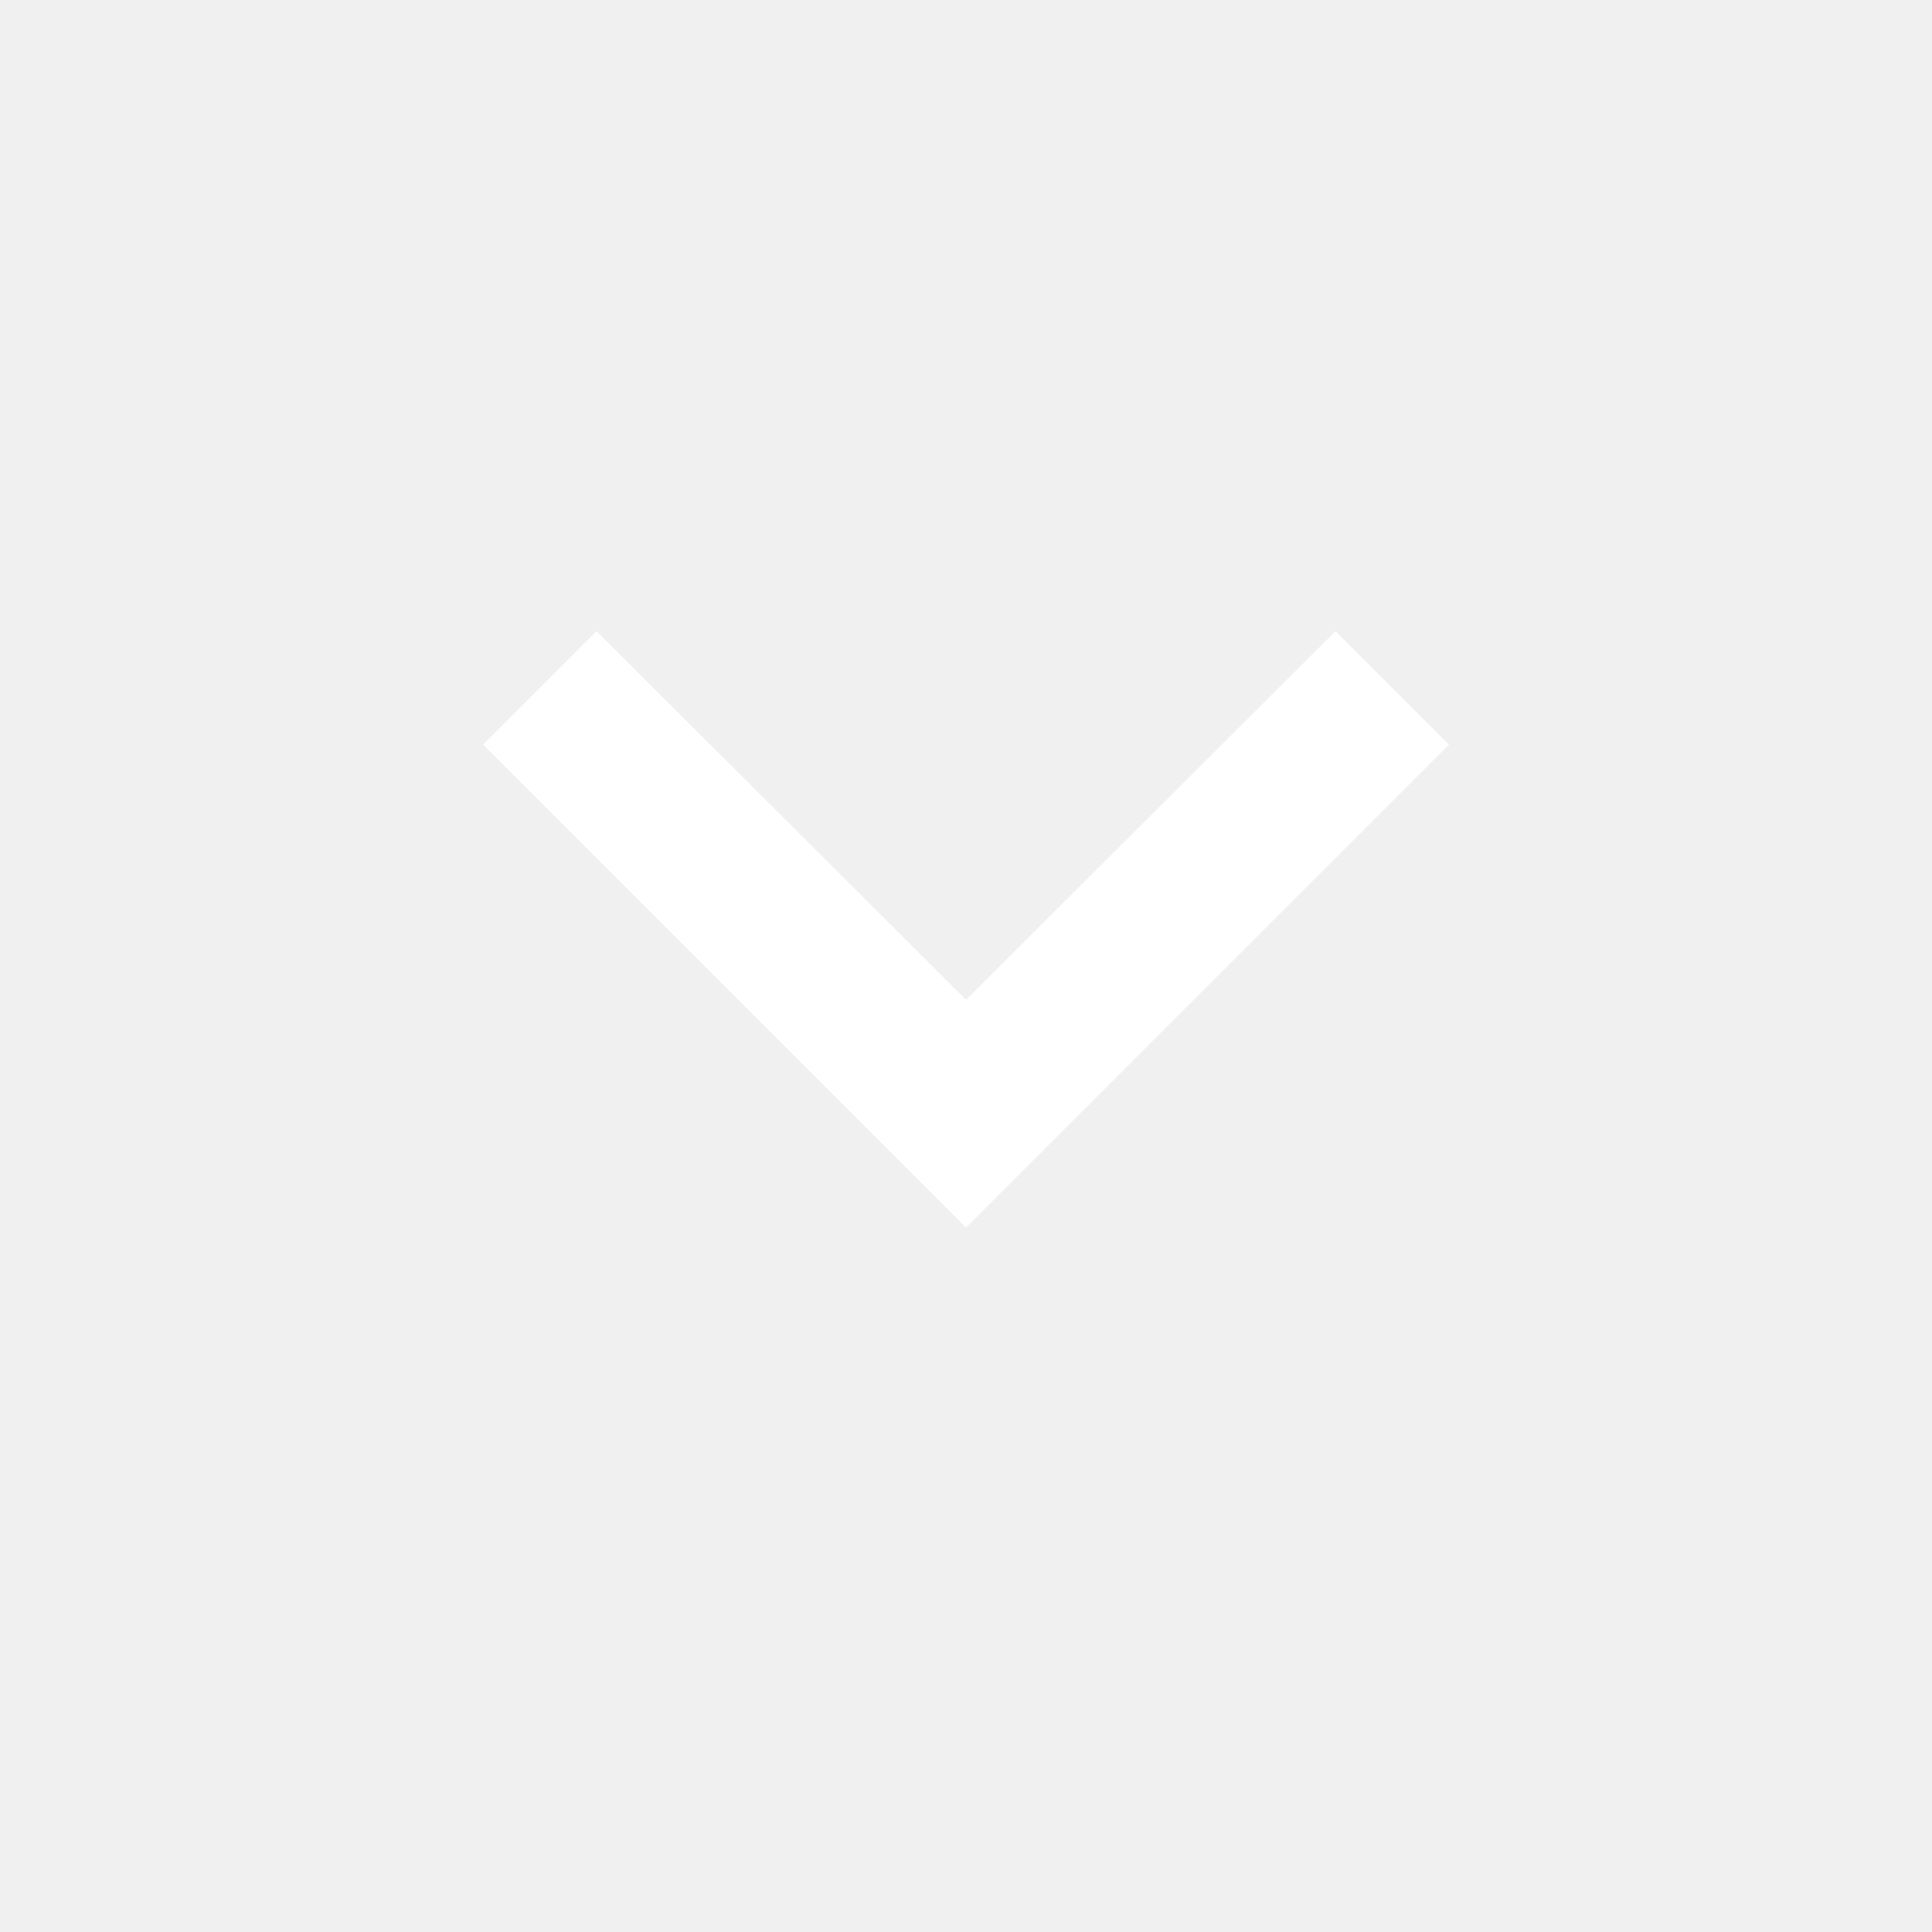
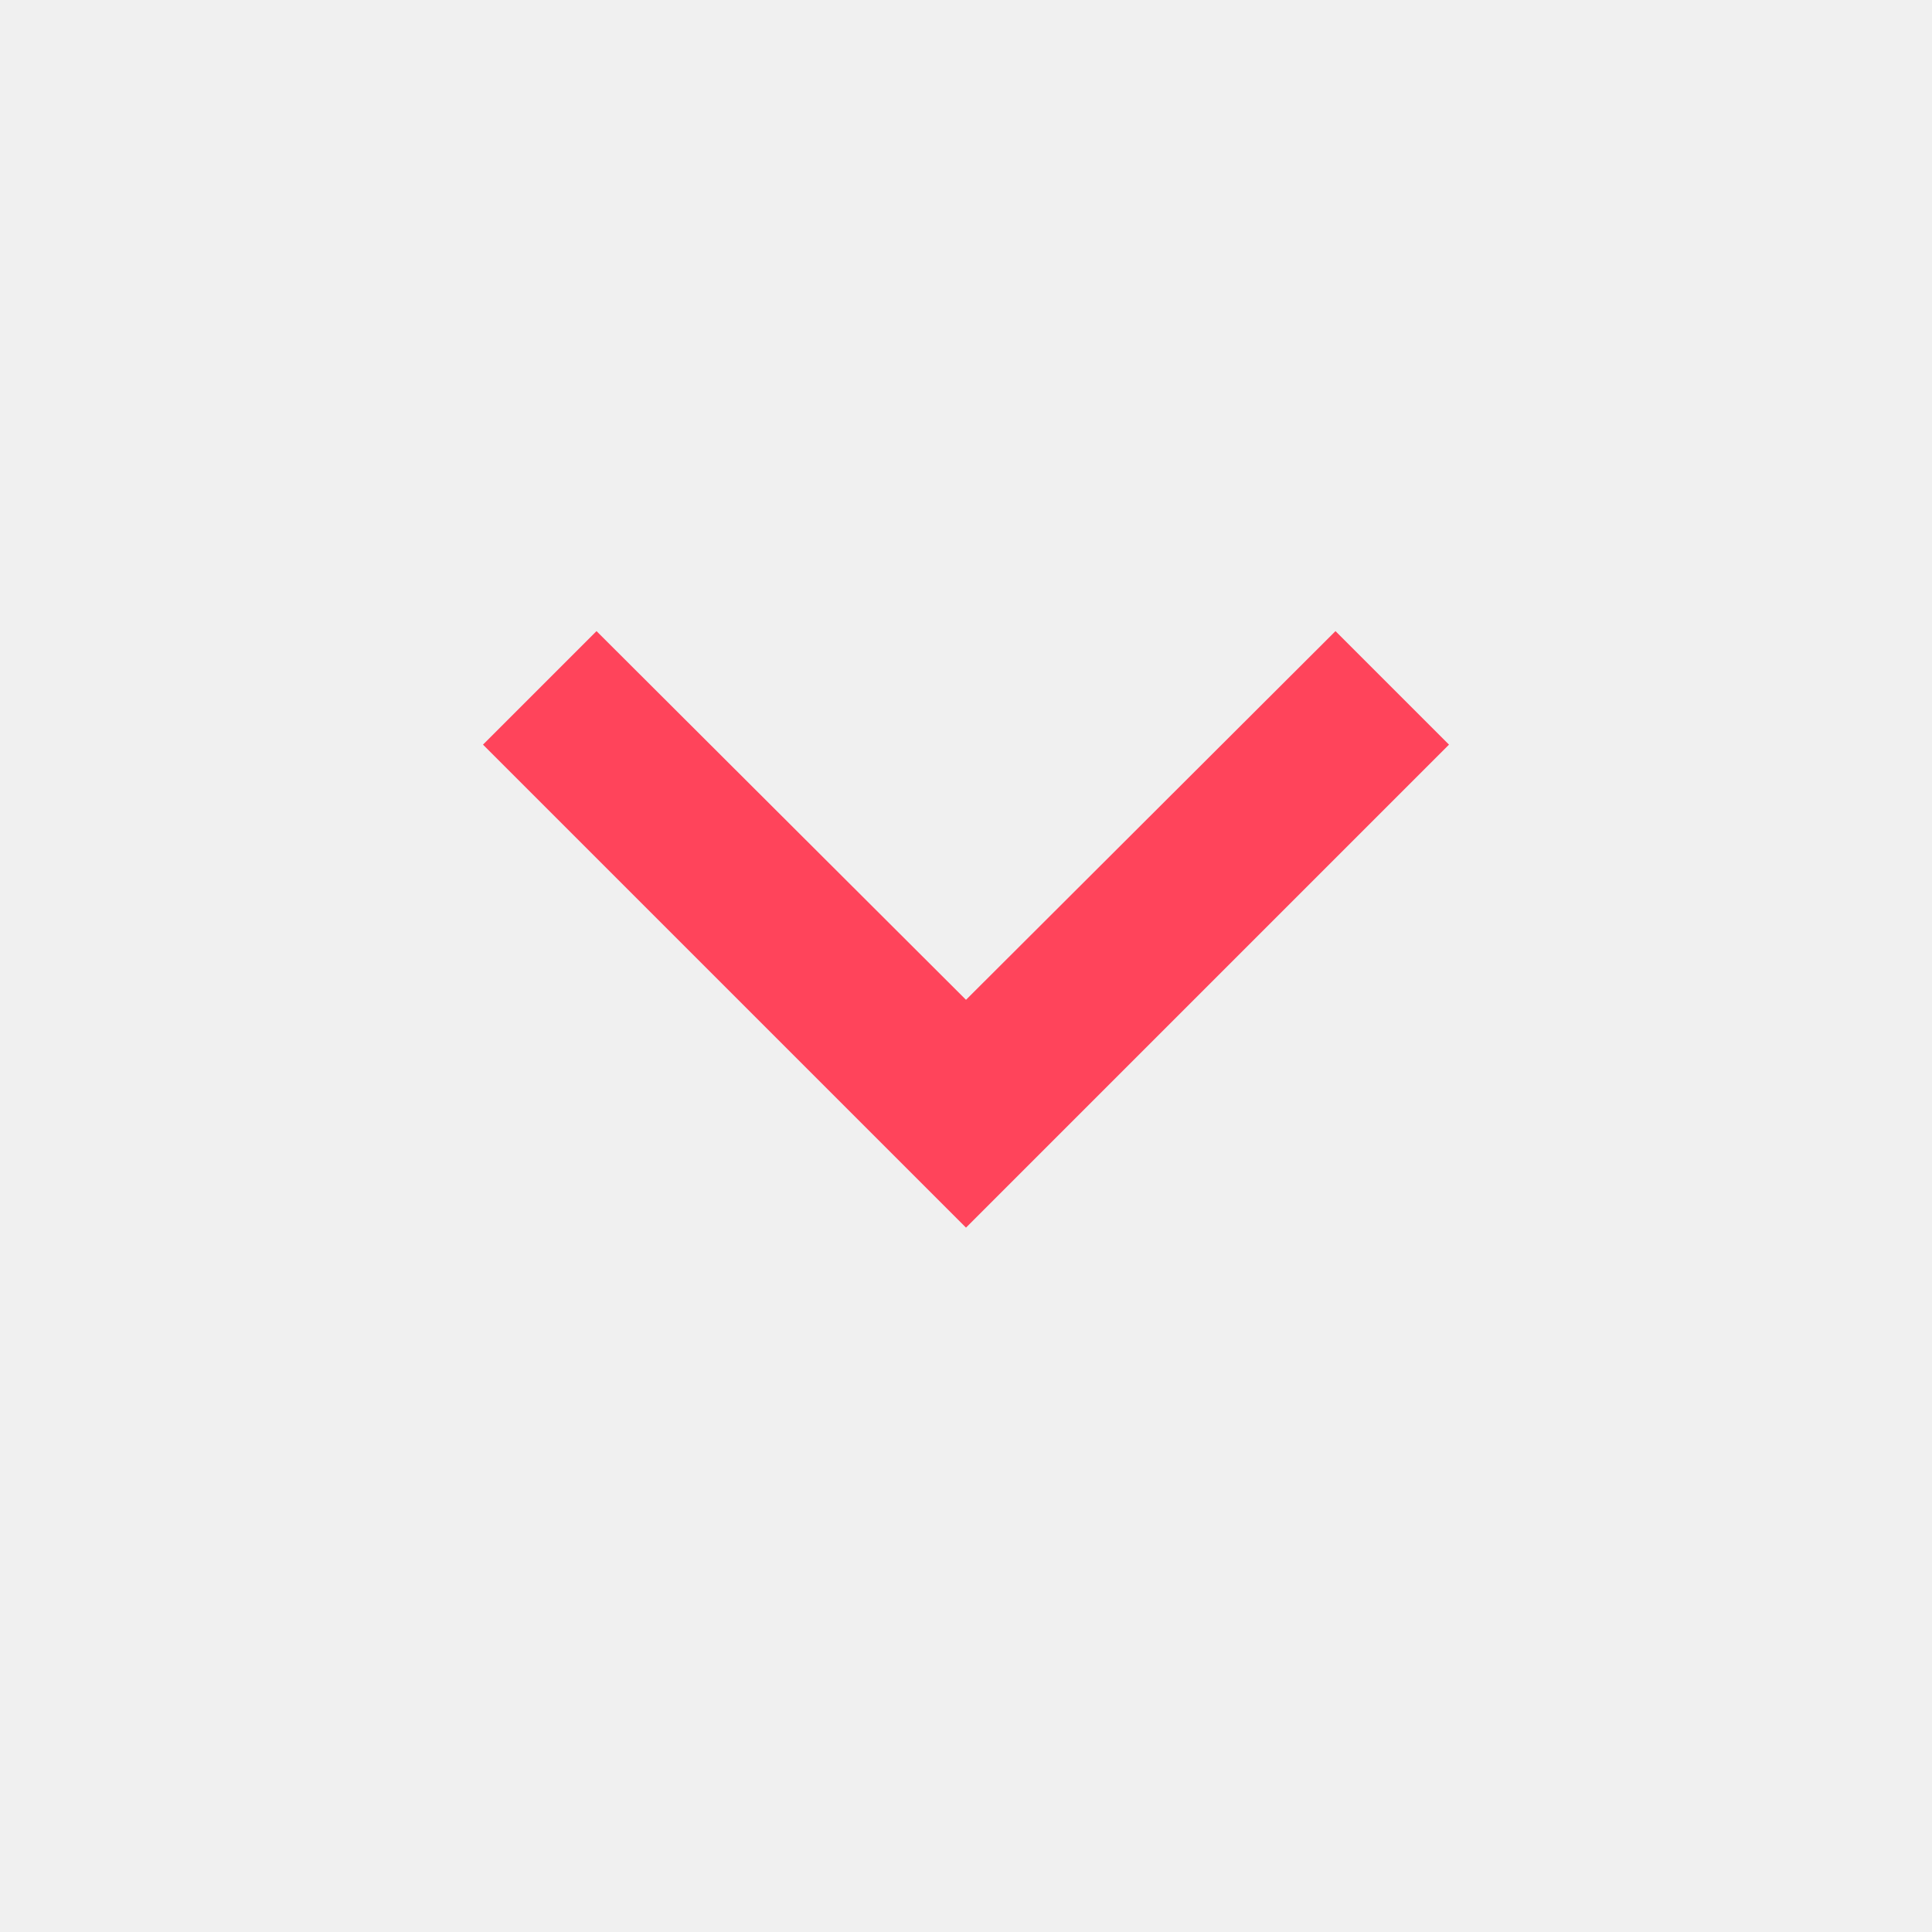
- <svg xmlns="http://www.w3.org/2000/svg" fill="#FFFFFF" height="24" viewBox="0 0 24 24" width="24">
+ <svg xmlns="http://www.w3.org/2000/svg" fill="#ff445b" height="24" viewBox="0 0 24 24" width="24">
  <path d="M7.41 7.84L12 12.42l4.59-4.58L18 9.25l-6 6-6-6z" />
  <path d="M0-.75h24v24H0z" fill="none" />
</svg>
